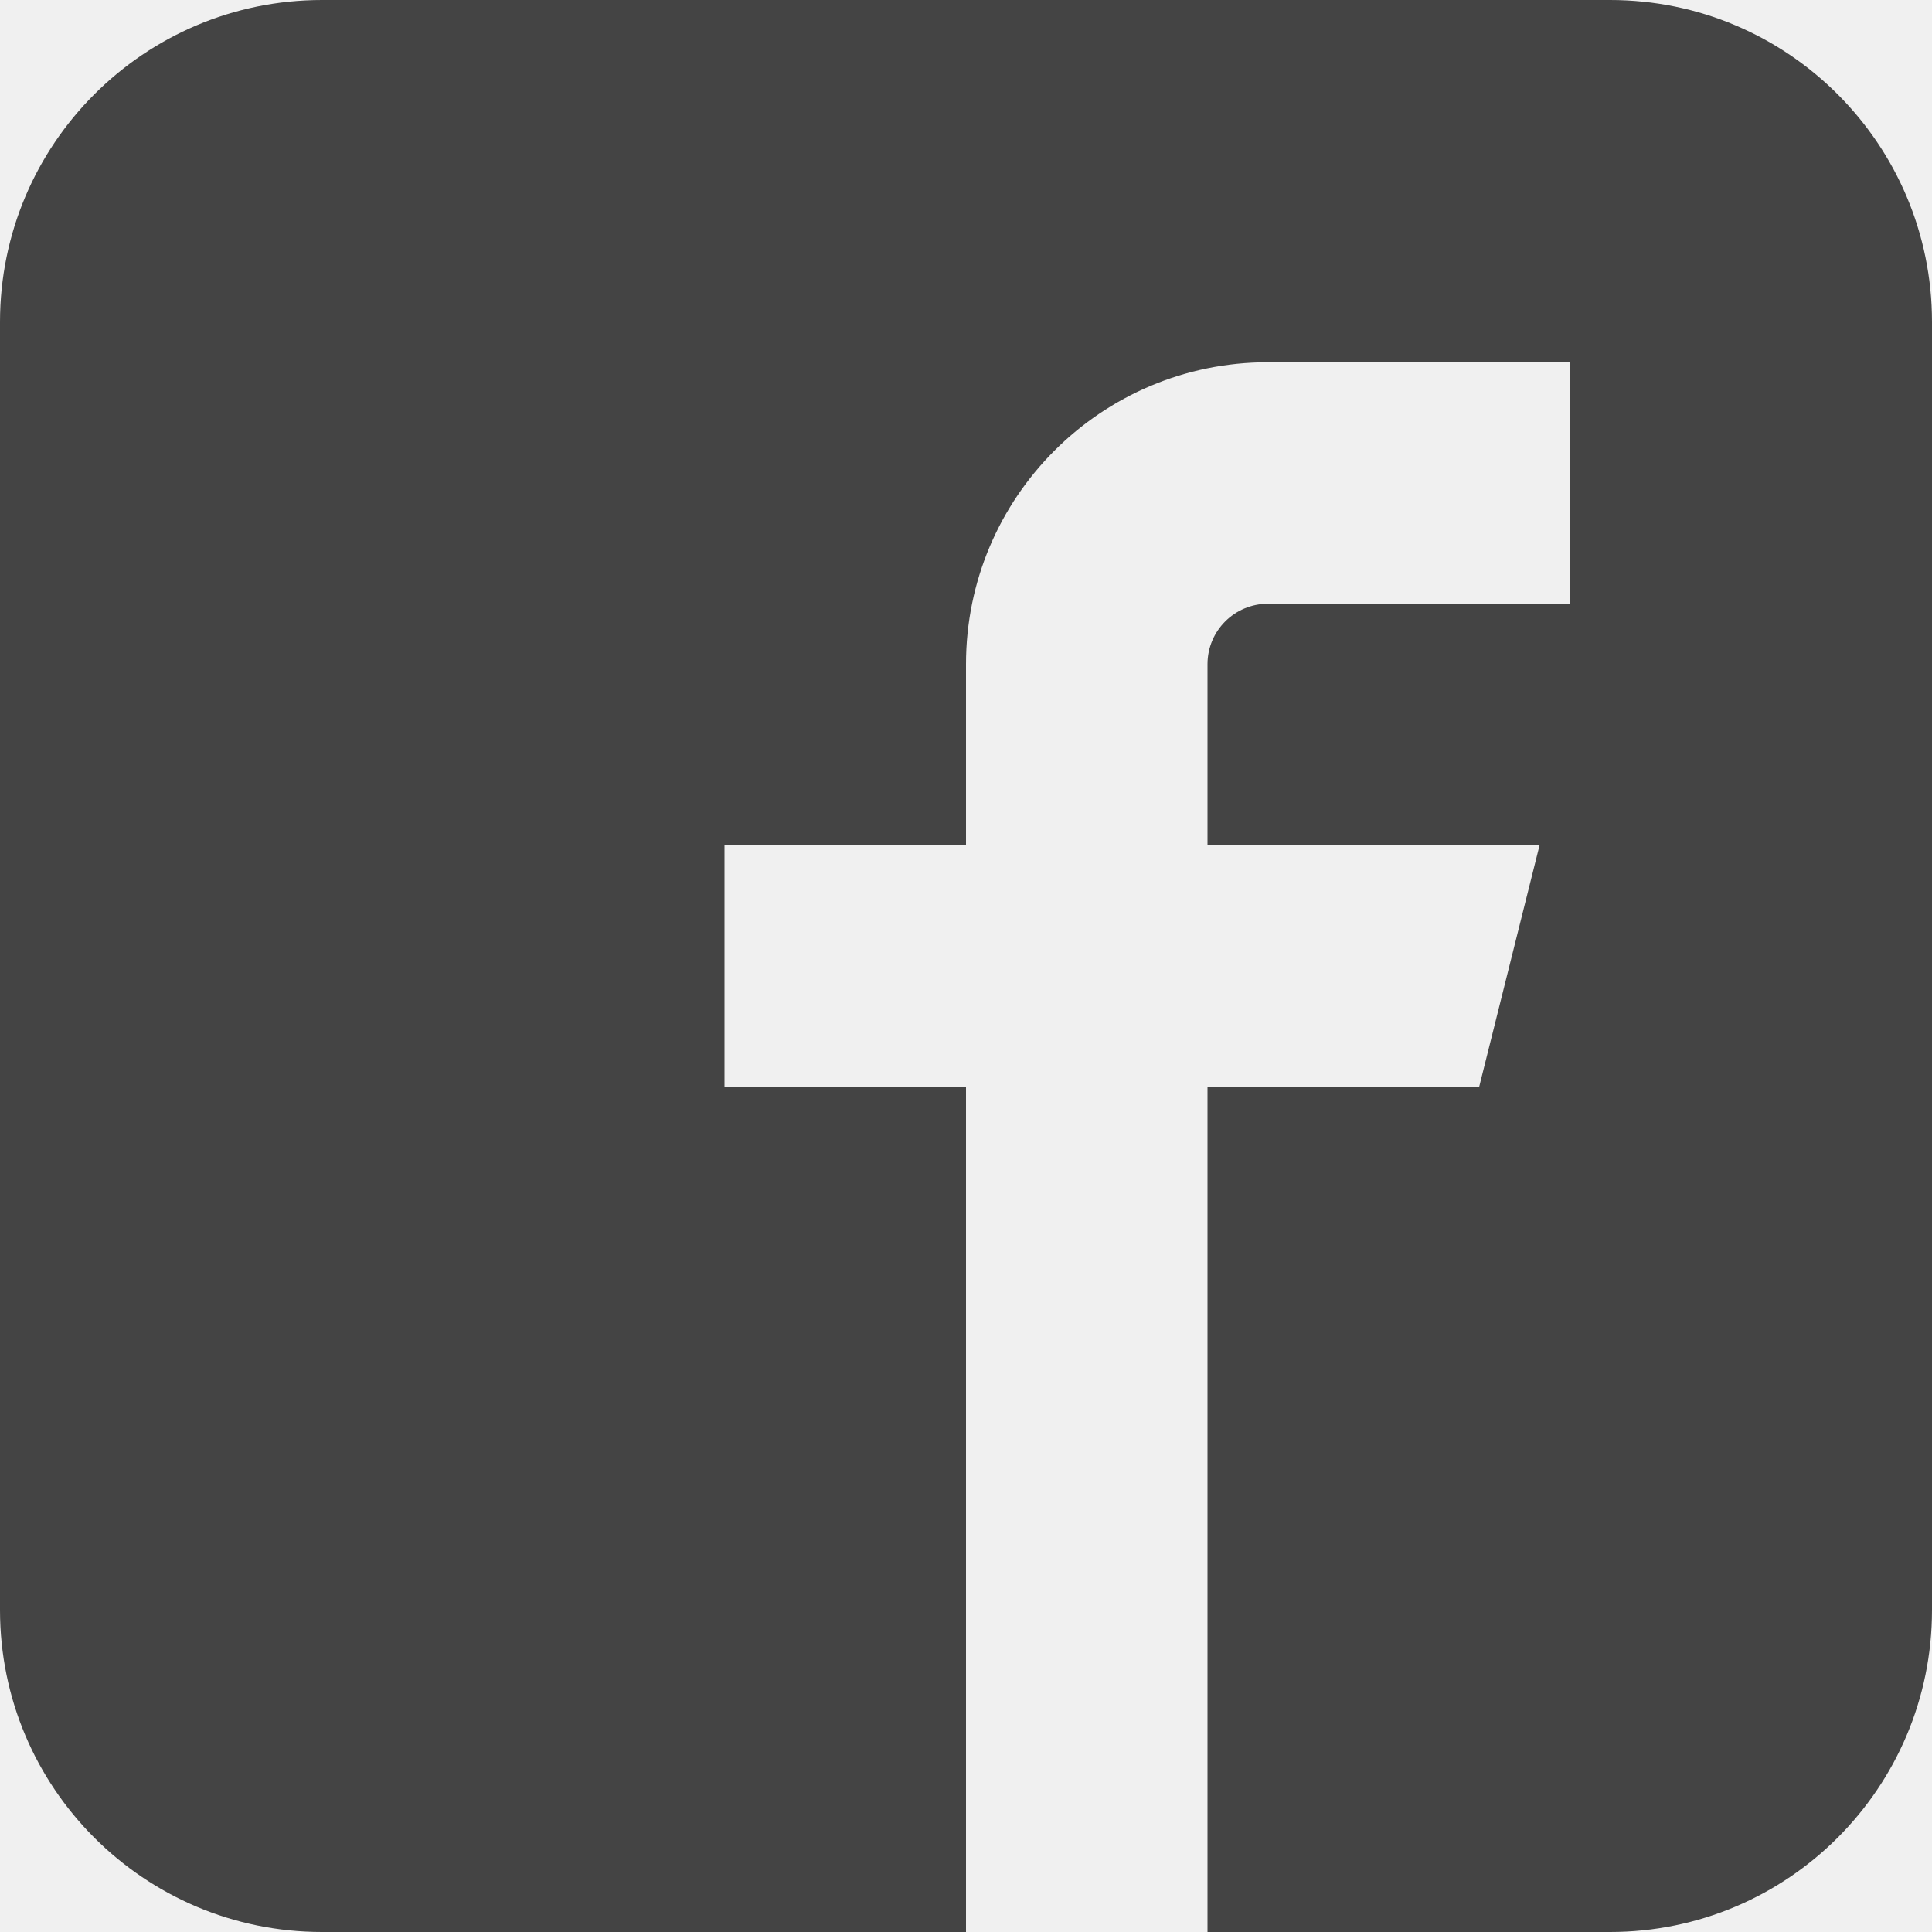
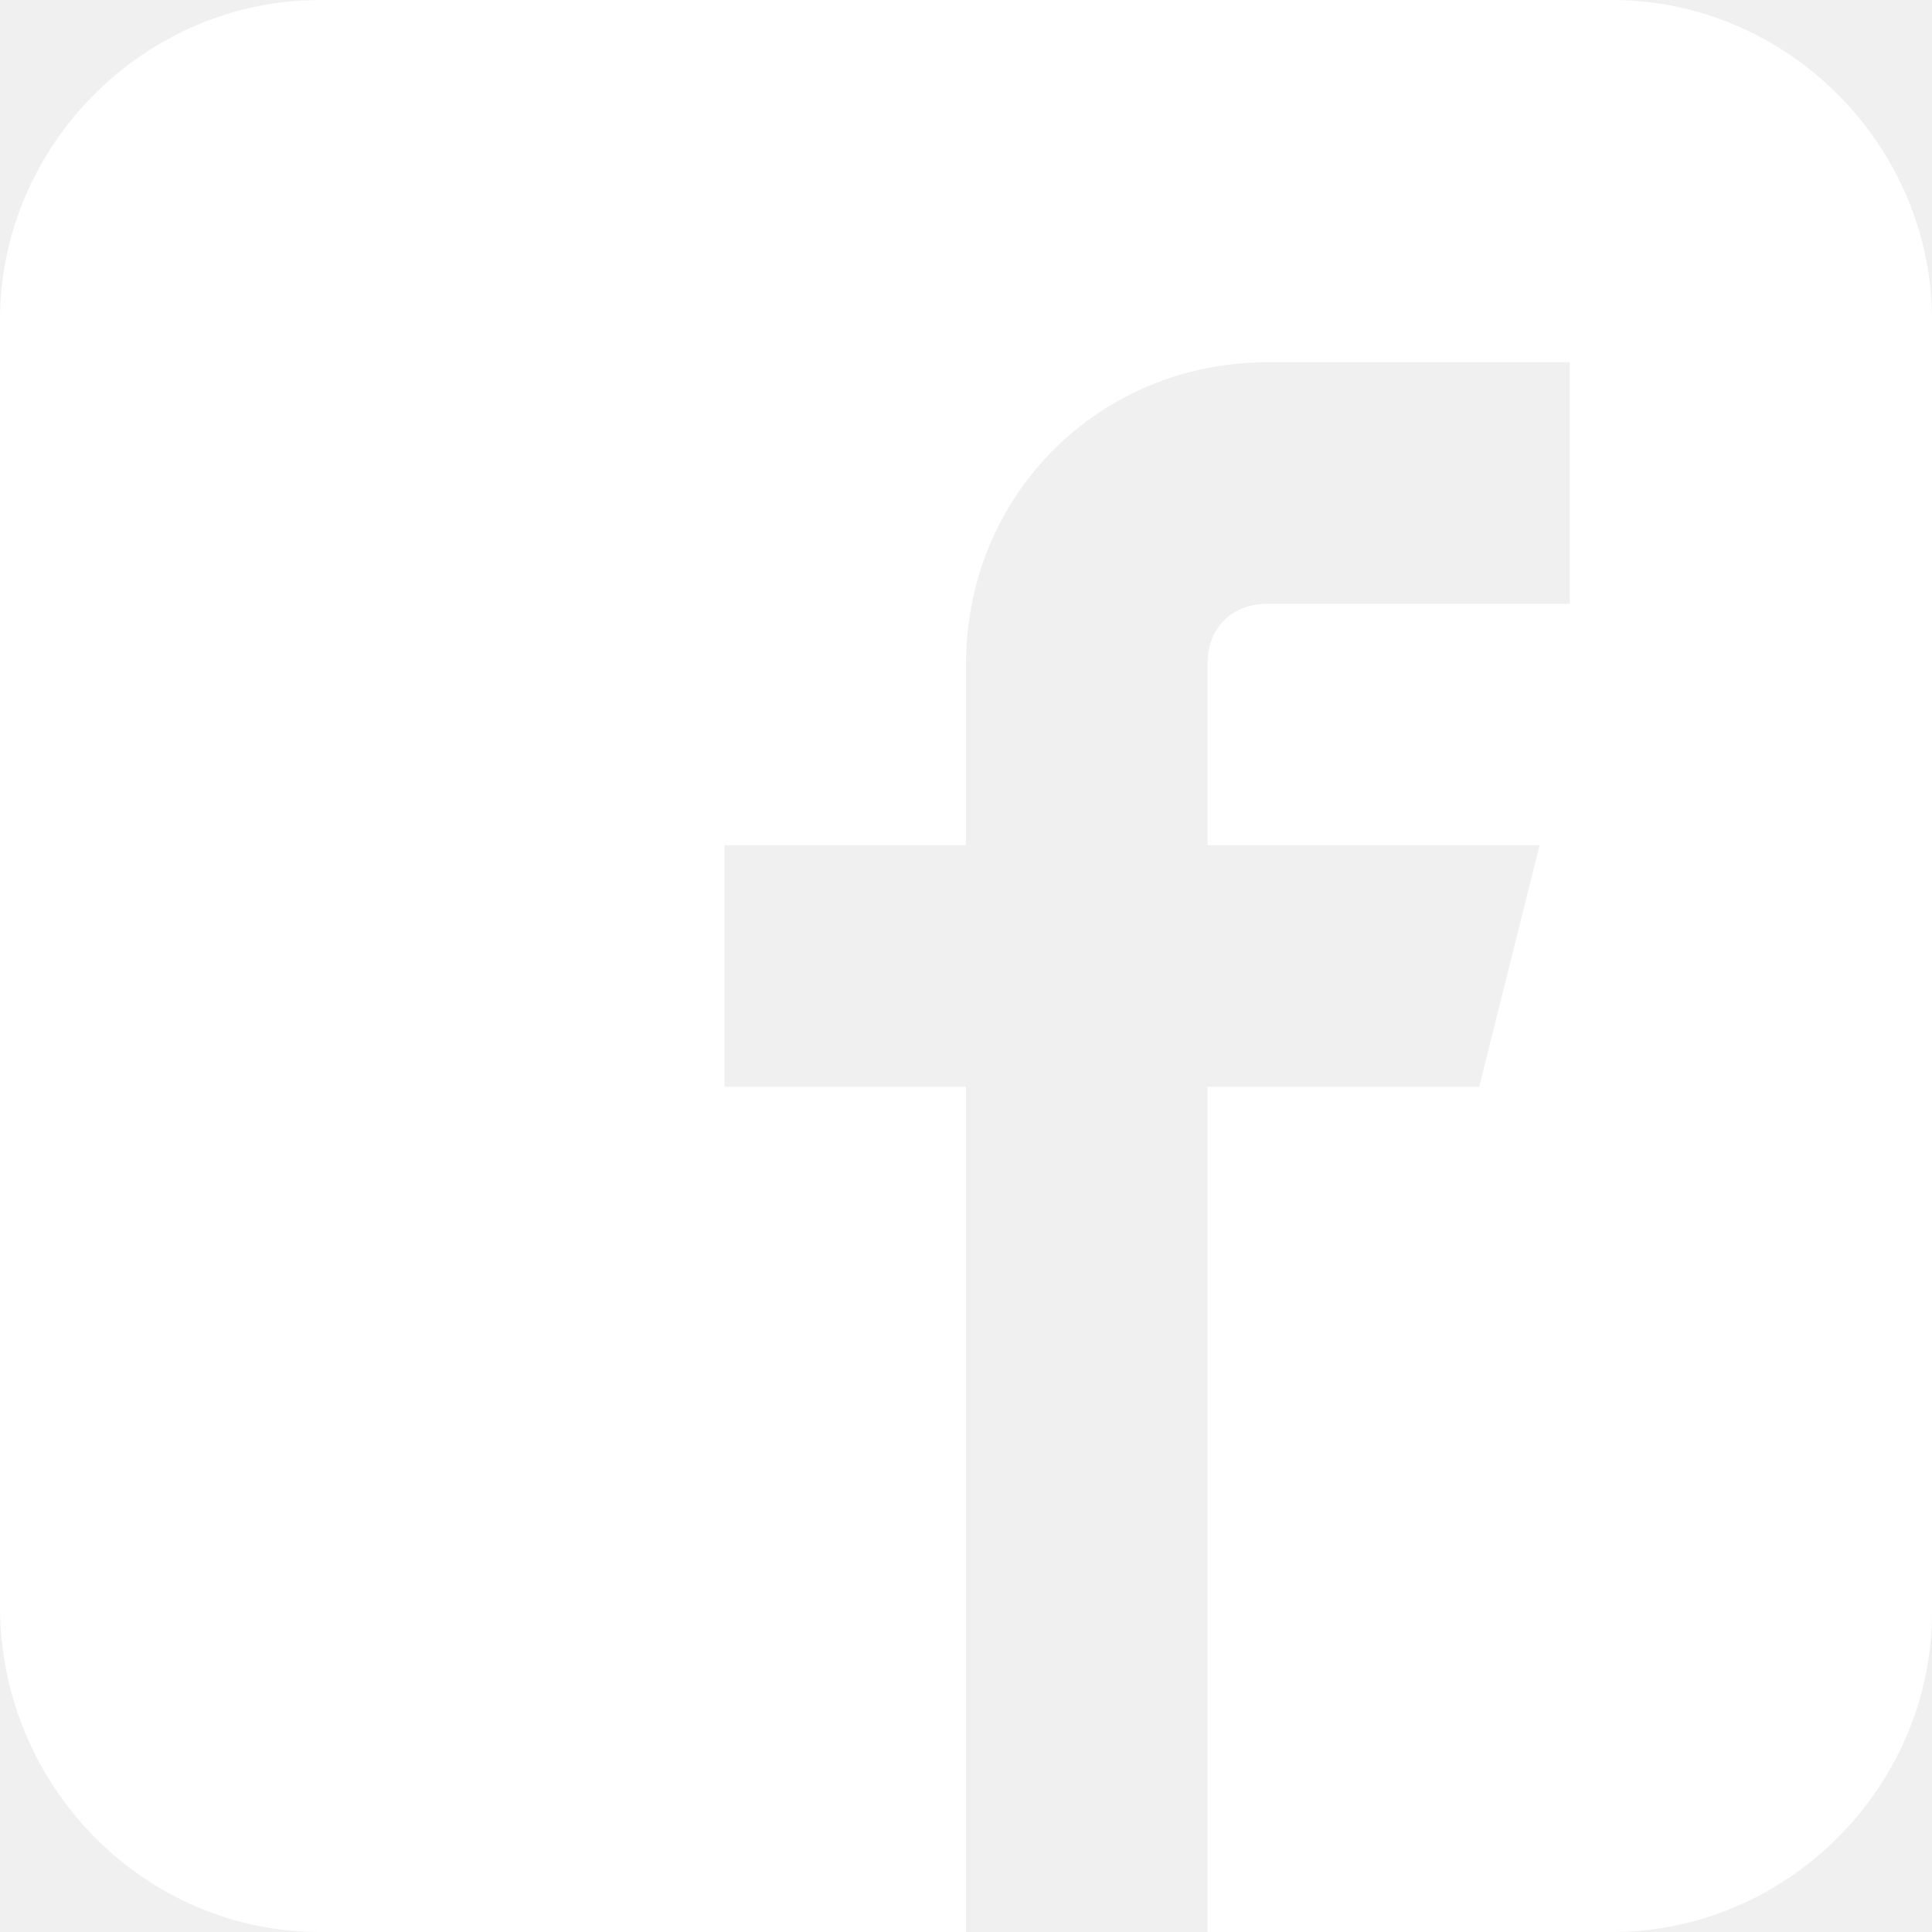
- <svg xmlns="http://www.w3.org/2000/svg" version="1.1" width="32" height="32" viewBox="0 0 32 32">
-   <path d="M26.667 0h-21.334c-2.945 0-5.333 2.388-5.333 5.334v21.332c0 2.946 2.387 5.334 5.333 5.334h10.667v-14h-4v-4h4v-3c0-2.761 2.239-5 5-5h5v4h-5c-0.552 0-1 0.448-1 1v3h5.5l-1 4h-4.5v14h6.667c2.945 0 5.333-2.388 5.333-5.334v-21.332c0-2.946-2.387-5.334-5.333-5.334z" fill="#444444" />
+ <svg xmlns="http://www.w3.org/2000/svg" version="1.1" id="Layer_1" x="0px" y="0px" viewBox="0 0 32 32" enable-background="new 0 0 32 32" xml:space="preserve">
+   <path fill="#FFFFFF" d="M26.7,0H5.3C2.4,0,0,2.4,0,5.3v21.3C0,29.6,2.4,32,5.3,32H16V18h-4v-4h4v-3c0-2.8,2.2-5,5-5h5v4h-5  c-0.6,0-1,0.4-1,1v3h5.5l-1,4H20v14h6.7c2.9,0,5.3-2.4,5.3-5.3V5.3C32,2.4,29.6,0,26.7,0z" />
</svg>
